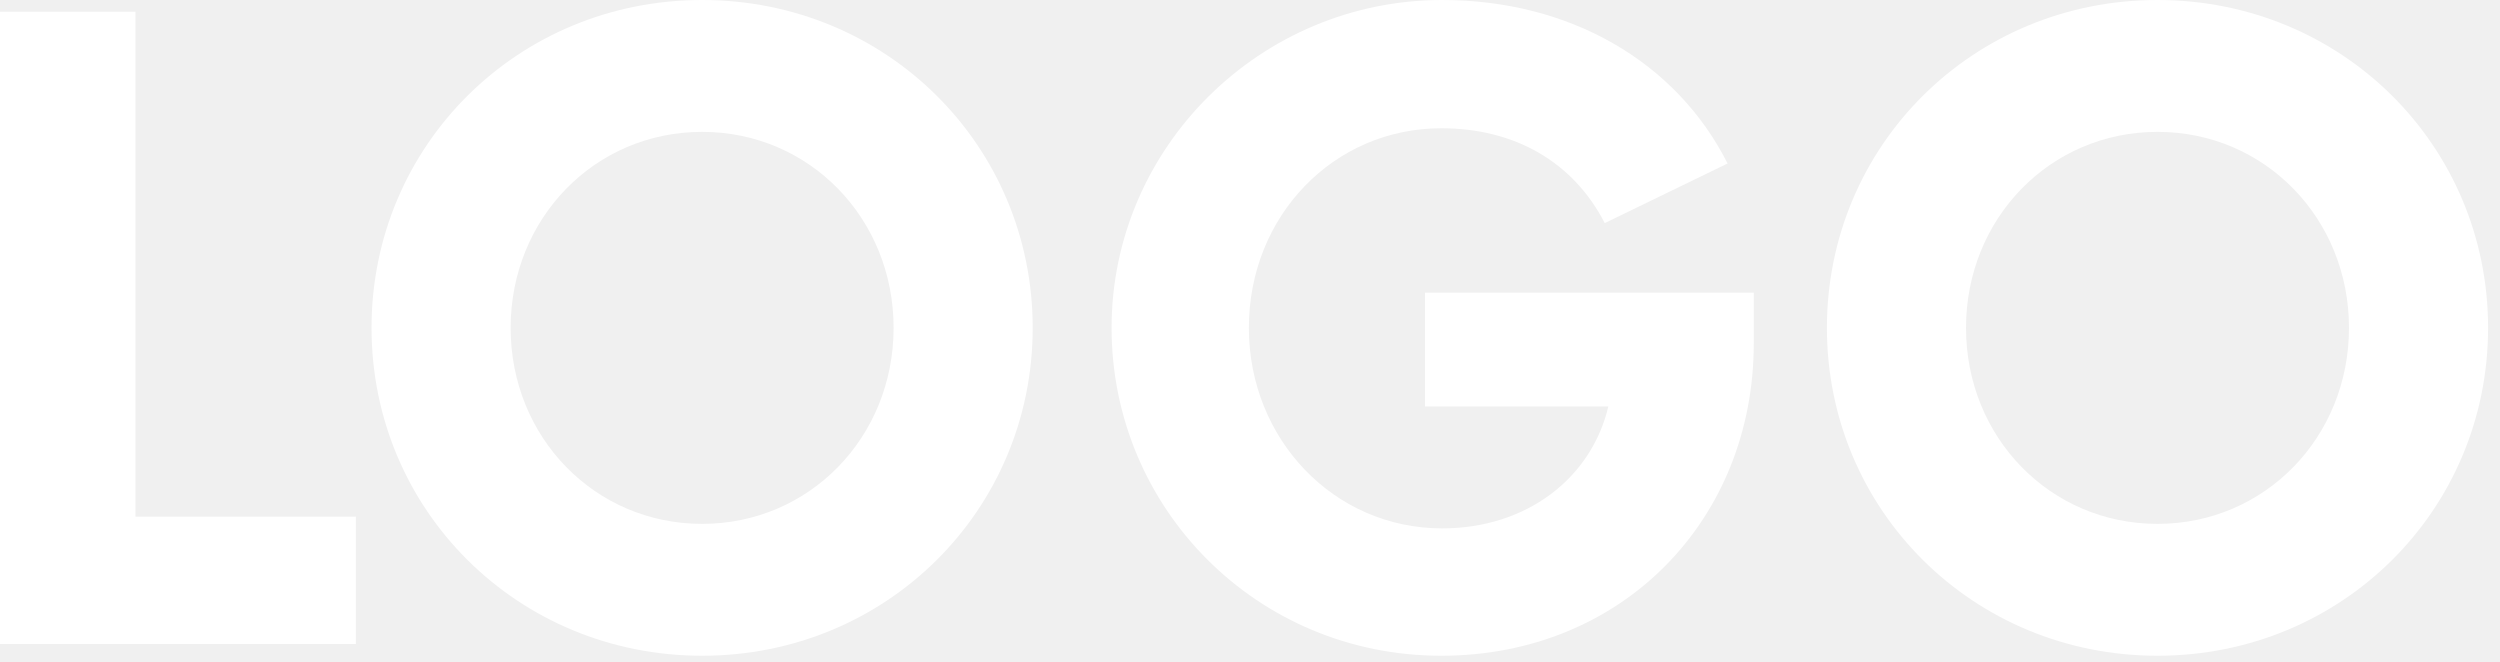
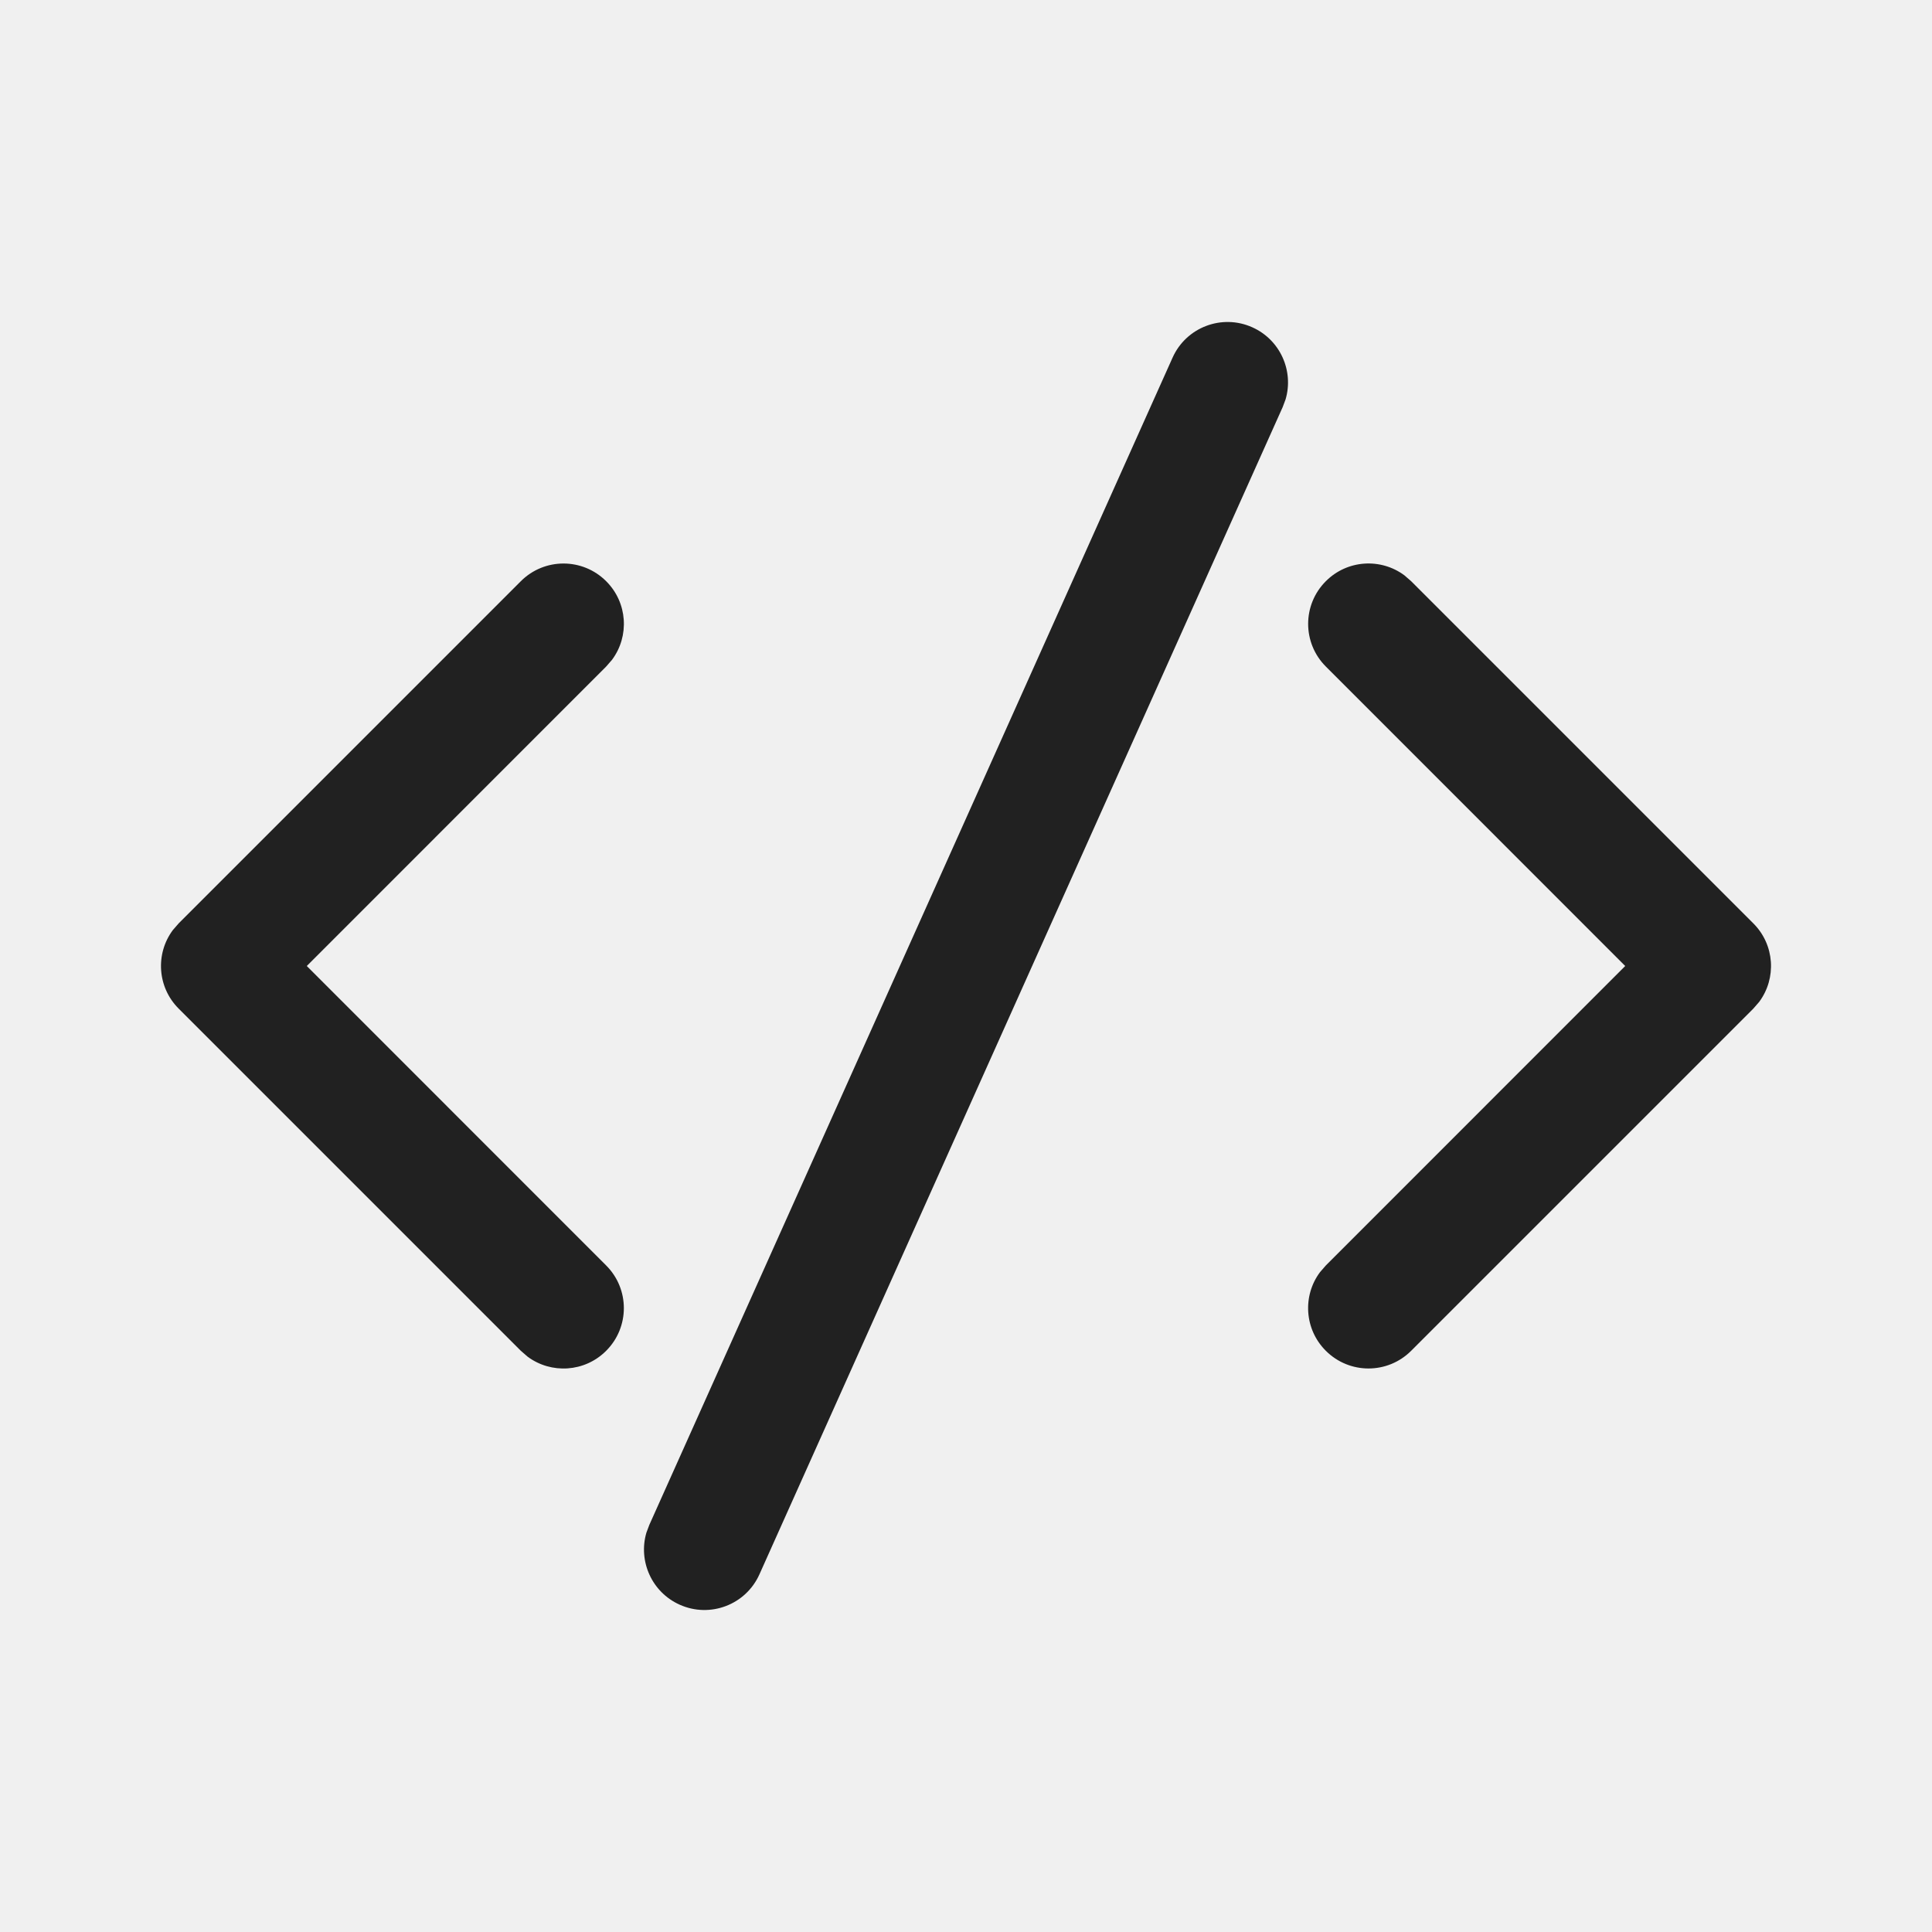
- <svg xmlns="http://www.w3.org/2000/svg" width="155" height="41" viewBox="0 0 155 41" fill="none">
-   <path d="M0 0.728V39.928H22.064V32.032H8.4V0.728H0Z" fill="white" />
-   <path d="M64.027 20.328C64.027 9.016 54.955 0 43.531 0C32.107 0 23.035 9.016 23.035 20.328C23.035 31.64 32.107 40.656 43.531 40.656C54.955 40.656 64.027 31.64 64.027 20.328ZM55.403 20.328C55.403 27.104 50.195 32.48 43.531 32.48C36.867 32.48 31.659 27.104 31.659 20.328C31.659 13.552 36.867 8.176 43.531 8.176C50.195 8.176 55.403 13.552 55.403 20.328Z" fill="white" />
-   <path d="M107.11 10.136C103.918 3.808 97.31 0 89.414 0C78.158 0 68.918 9.128 68.918 20.328C68.918 31.528 77.934 40.656 89.358 40.656C100.558 40.656 108.734 32.256 108.734 21.28V18.144H88.35V25.2H99.718C98.654 29.68 94.622 32.76 89.414 32.76C82.694 32.76 77.43 27.216 77.43 20.328C77.43 13.384 82.694 7.952 89.358 7.952C93.894 7.952 97.534 10.024 99.494 13.832L107.11 10.136Z" fill="white" />
-   <path d="M154.261 20.328C154.261 9.016 145.189 0 133.765 0C122.341 0 113.269 9.016 113.269 20.328C113.269 31.64 122.341 40.656 133.765 40.656C145.189 40.656 154.261 31.64 154.261 20.328ZM145.637 20.328C145.637 27.104 140.429 32.48 133.765 32.48C127.101 32.48 121.893 27.104 121.893 20.328C121.893 13.552 127.101 8.176 133.765 8.176C140.429 8.176 145.637 13.552 145.637 20.328Z" fill="white" />
+ <svg xmlns="http://www.w3.org/2000/svg" width="800px" height="800px" viewBox="0 0 24 24" version="1.1">
+   <g id="🔍-Product-Icons" stroke="none" stroke-width="1" fill="none" fill-rule="evenodd">
+     <g id="ic_fluent_code_24_regular" fill="#212121" fill-rule="nonzero">
+       <path d="M8.066,18.943 L14.566,4.443 C14.735,4.065 15.179,3.896 15.557,4.066 C15.903,4.221 16.074,4.607 15.97,4.961 L15.934,5.057 L9.434,19.557 C9.265,19.935 8.821,20.104 8.443,19.934 C8.097,19.779 7.926,19.393 8.03,19.039 L8.066,18.943 L14.566,4.443 L8.066,18.943 Z M2.22,11.47 L6.47,7.22 C6.763,6.927 7.237,6.927 7.53,7.22 C7.797,7.486 7.821,7.903 7.603,8.196 L7.53,8.28 L3.811,12 L7.53,15.72 C7.823,16.013 7.823,16.487 7.53,16.78 C7.264,17.047 6.847,17.071 6.554,16.853 L6.47,16.78 L2.22,12.53 C1.953,12.264 1.929,11.847 2.147,11.554 L2.22,11.47 L6.47,7.22 L2.22,11.47 Z M16.47,7.22 C16.736,6.953 17.153,6.929 17.446,7.147 L17.53,7.22 L21.78,11.47 C22.047,11.736 22.071,12.153 21.853,12.446 L21.78,12.53 L17.53,16.78 C17.237,17.073 16.763,17.073 16.47,16.78 C16.203,16.514 16.179,16.097 16.397,15.804 L16.47,15.72 L20.189,12 L16.47,8.28 C16.177,7.987 16.177,7.513 16.47,7.22 Z" id="🎨-Color">
+ 
+ </path>
+     </g>
+   </g>
</svg>
